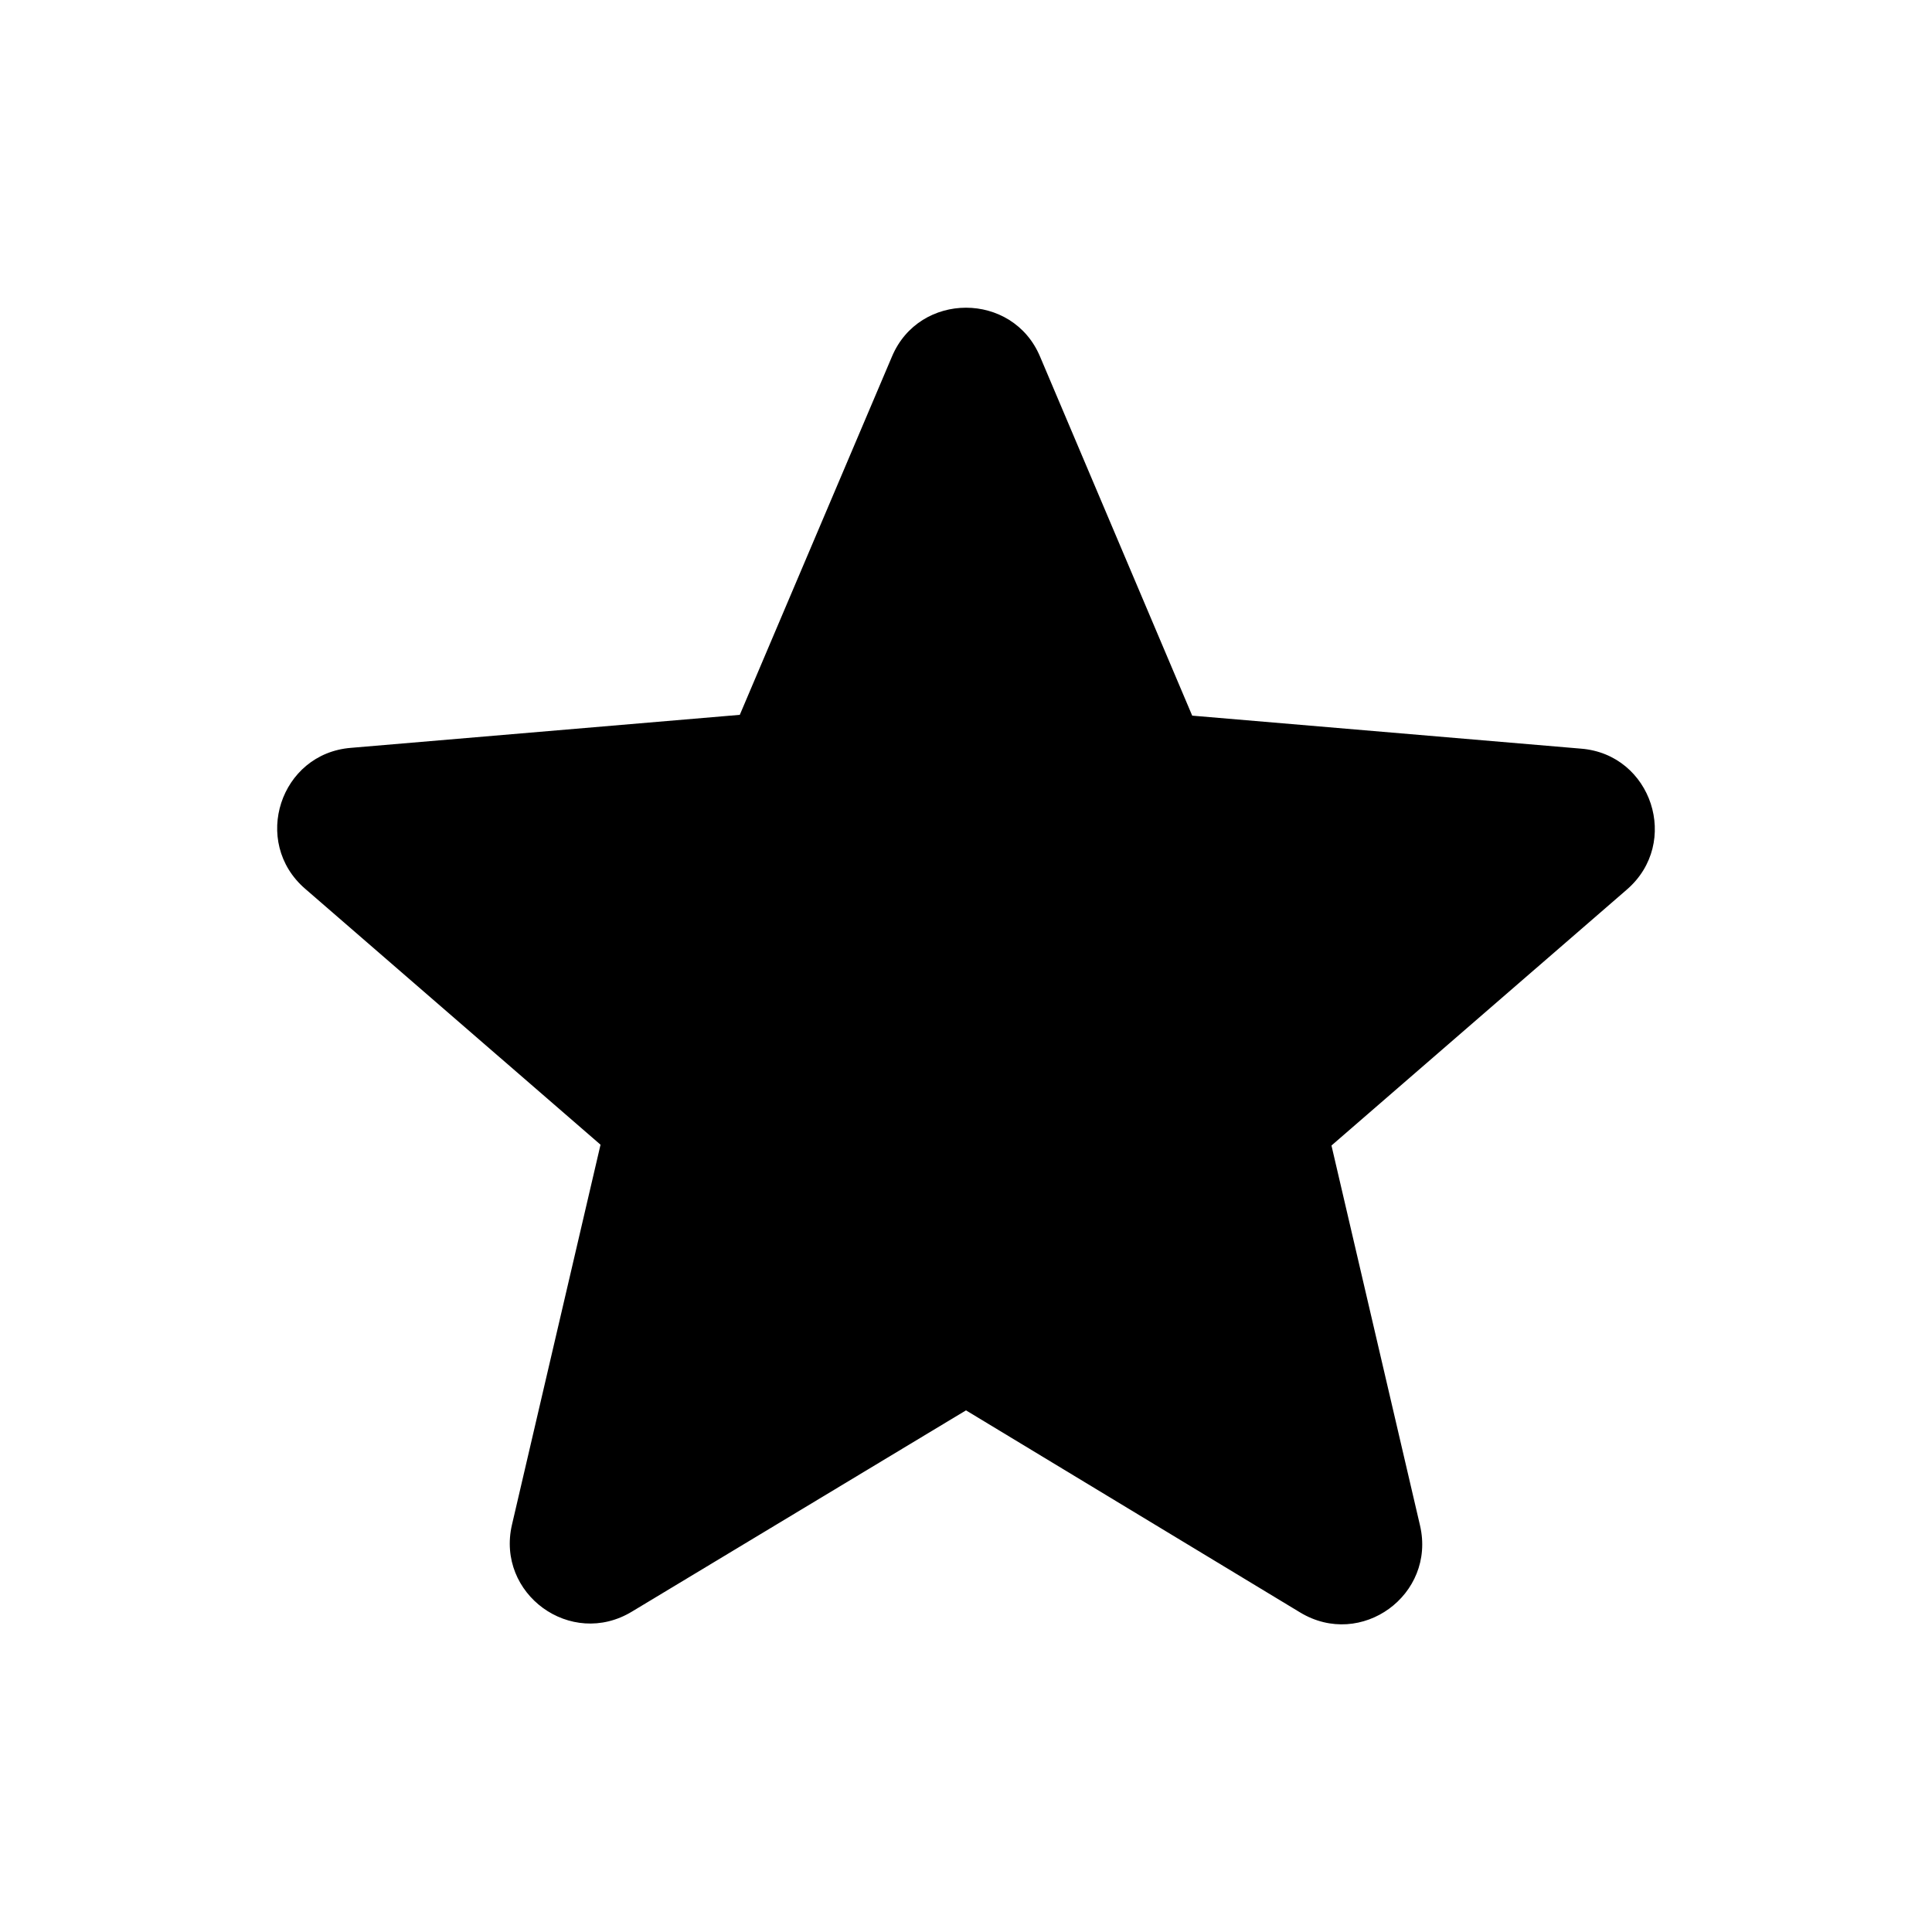
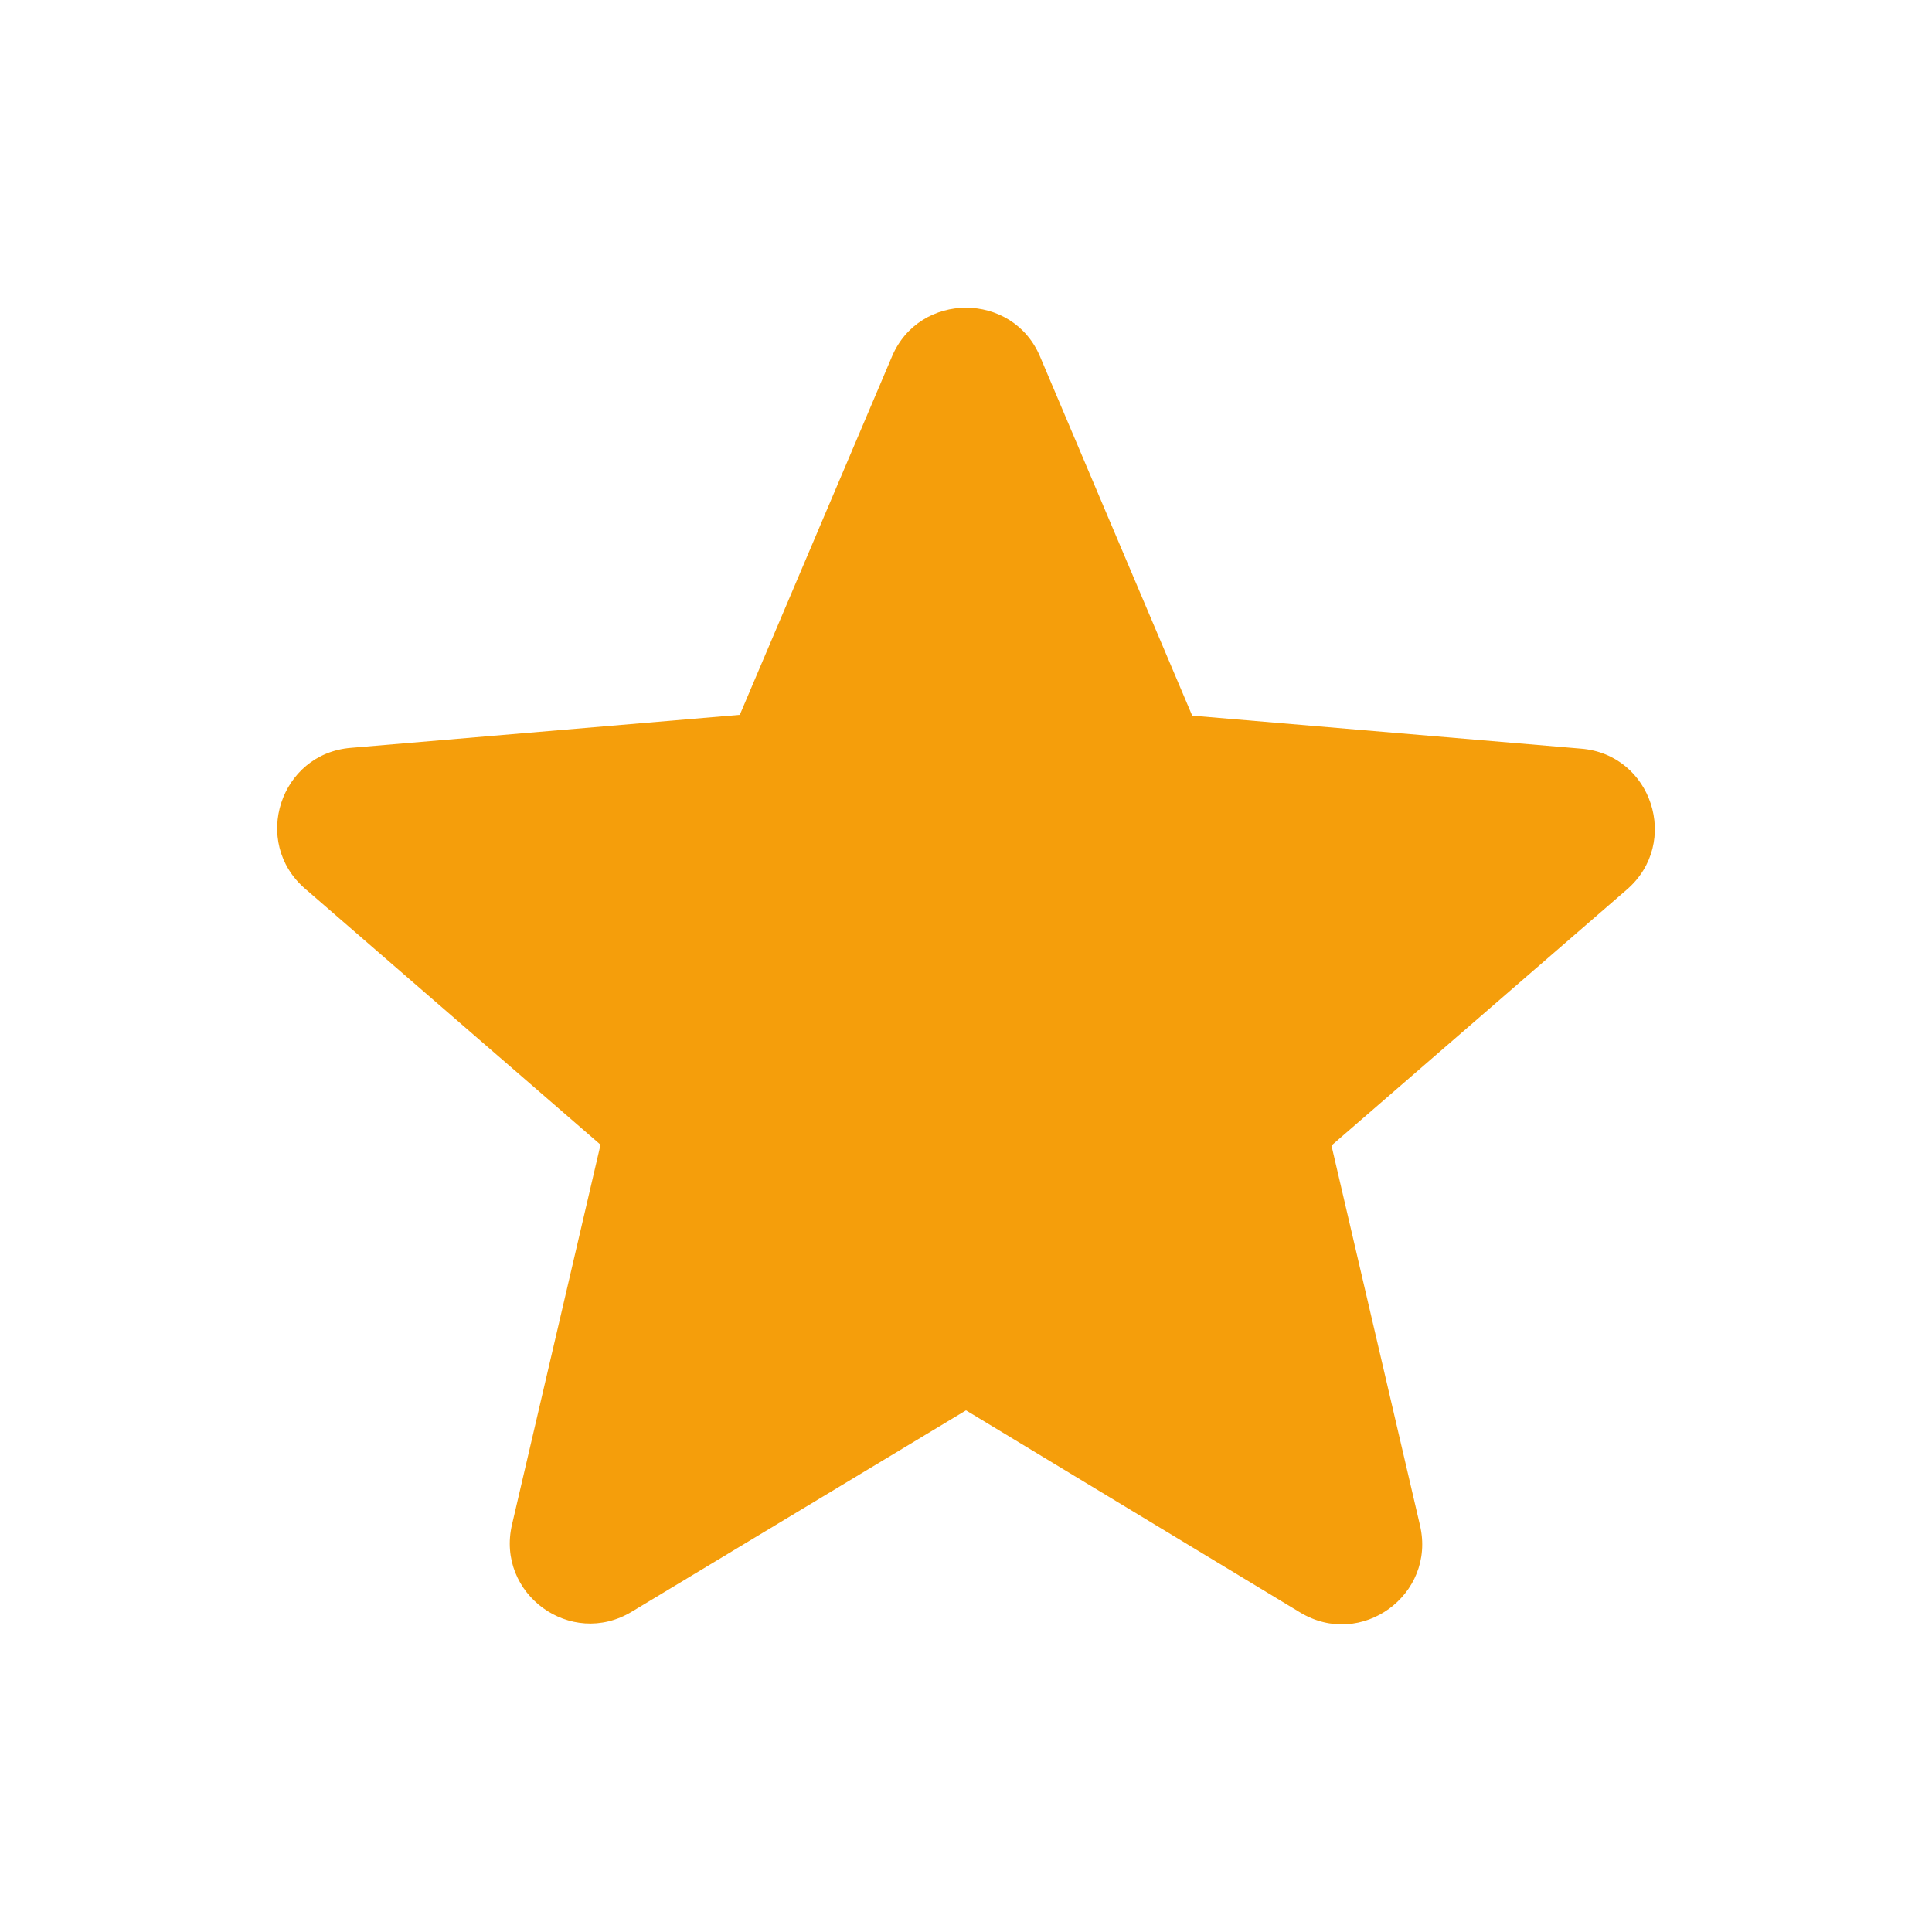
<svg xmlns="http://www.w3.org/2000/svg" preserveAspectRatio="none" overflow="visible" style="display: block;" width="12" height="12" viewBox="0 0 12 12" fill="none">
  <g id="star">
-     <path id="Vector" d="M6 8.76L8.075 10.015C8.455 10.245 8.92 9.905 8.82 9.475L8.27 7.115L10.105 5.525C10.44 5.235 10.26 4.685 9.82 4.65L7.405 4.445L6.46 2.215C6.29 1.81 5.71 1.81 5.54 2.215L4.595 4.44L2.18 4.645C1.74 4.68 1.56 5.23 1.895 5.52L3.73 7.11L3.18 9.47C3.08 9.9 3.545 10.24 3.925 10.01L6 8.76Z" fill="black" />
+     <path id="Vector" d="M6 8.76L8.075 10.015C8.455 10.245 8.92 9.905 8.82 9.475L8.27 7.115L10.105 5.525C10.44 5.235 10.26 4.685 9.82 4.65L7.405 4.445L6.46 2.215C6.29 1.81 5.71 1.81 5.54 2.215L4.595 4.44L2.18 4.645C1.74 4.68 1.56 5.23 1.895 5.52L3.73 7.11L3.18 9.47C3.08 9.9 3.545 10.24 3.925 10.01L6 8.76Z" fill="#F59E0B" />
  </g>
</svg>
